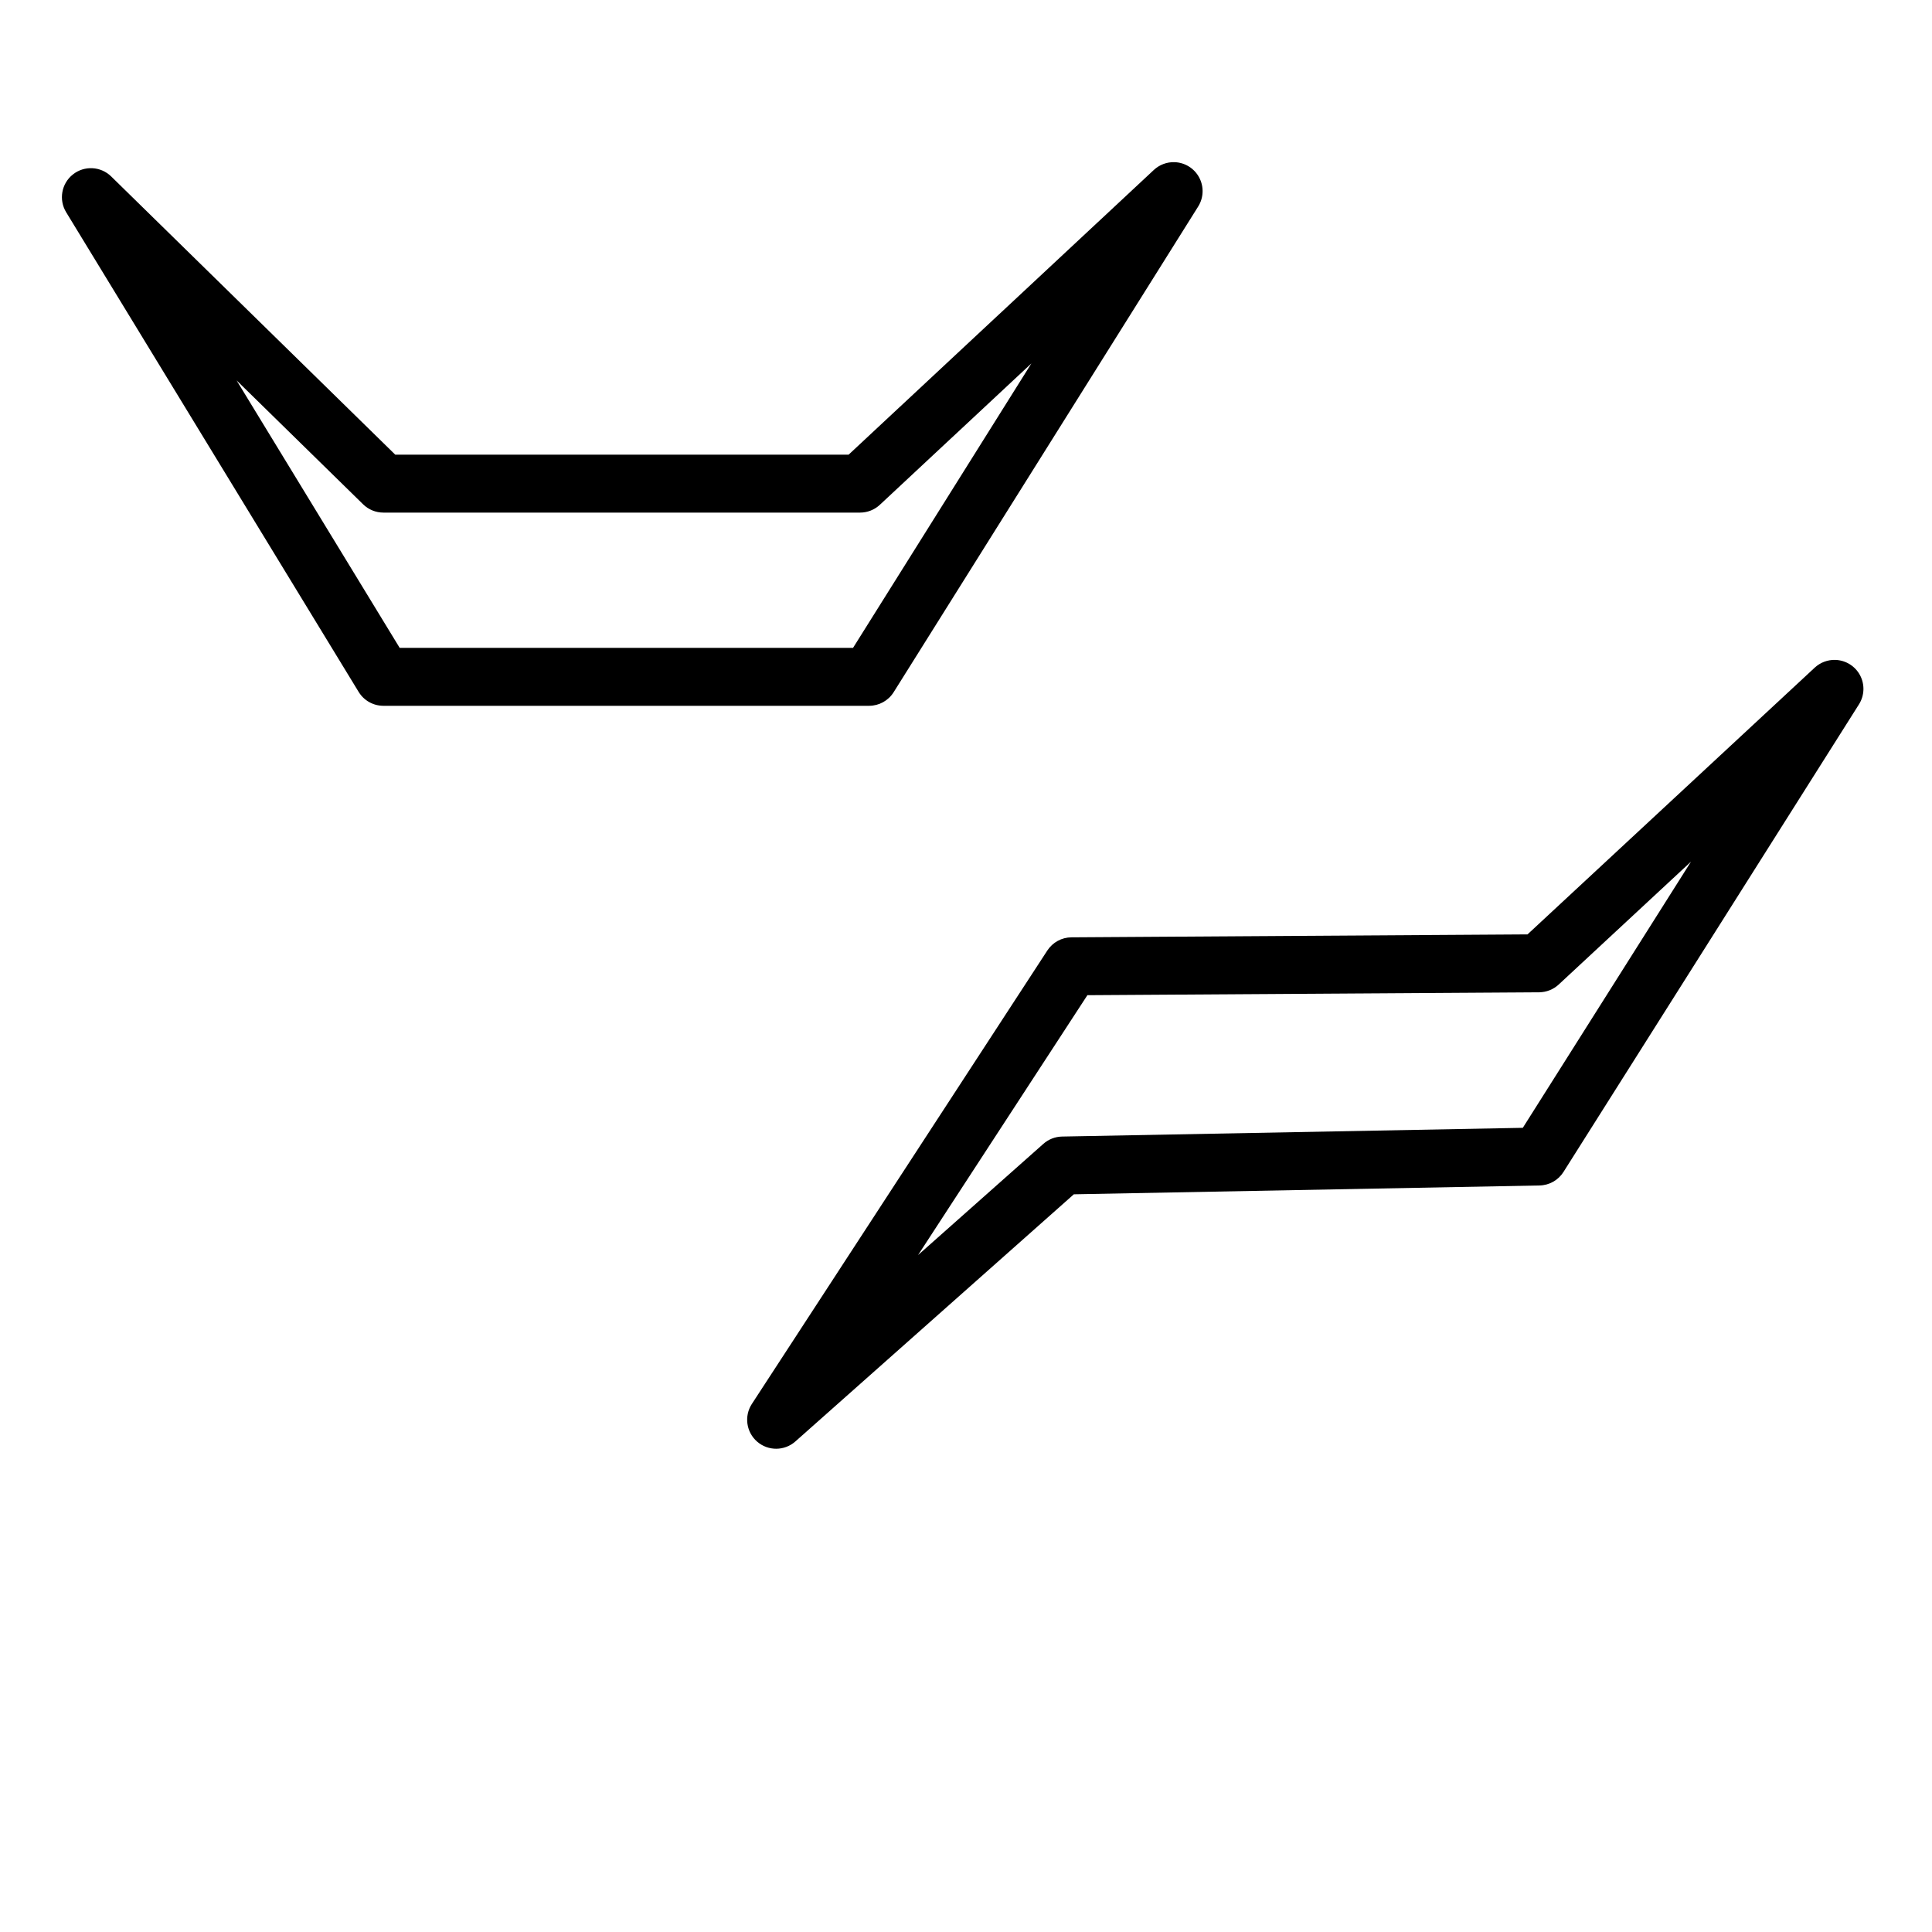
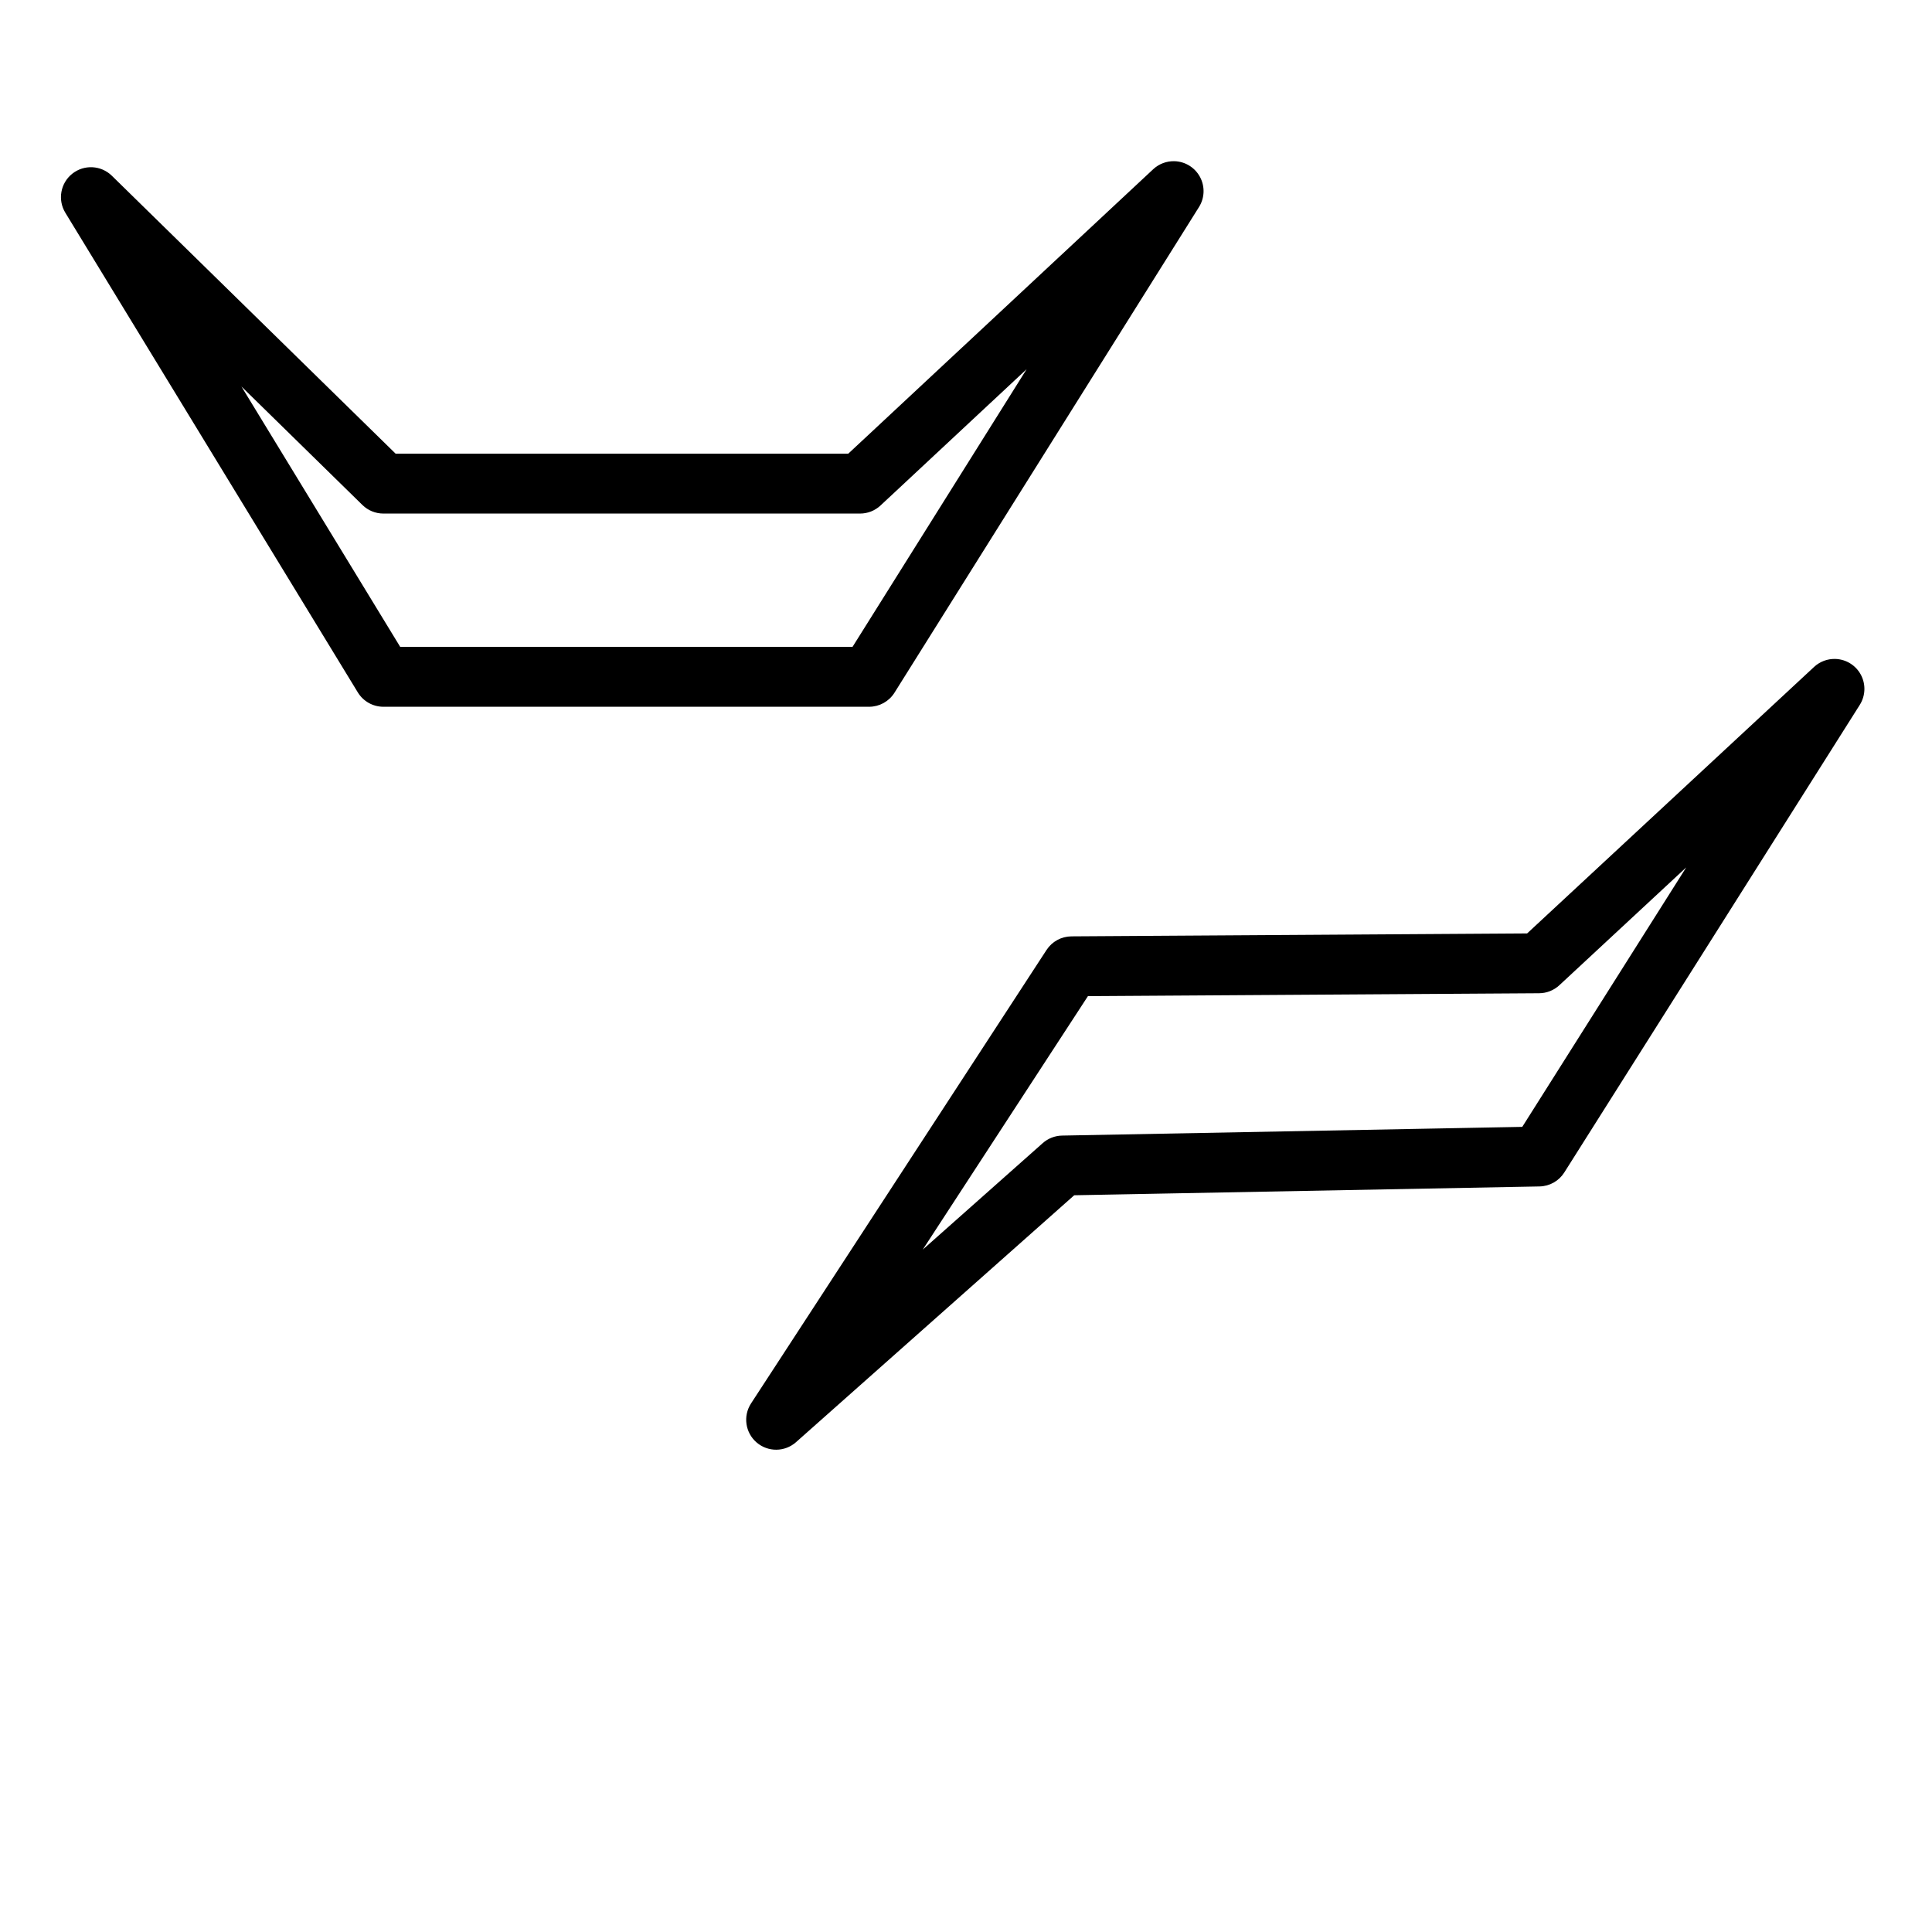
- <svg xmlns="http://www.w3.org/2000/svg" width="1000" height="1000" id="svg4152" version="1.1" viewBox="0 0 1000 1000">
+ <svg xmlns="http://www.w3.org/2000/svg" stroke="currentColor" fill="currentColor" width="1000" height="1000" id="svg4152" version="1.1" viewBox="0 0 1000 1000">
  <defs id="defs5498">
    <marker style="overflow:visible" id="marker4233" refX="0.0" refY="0.0" orient="auto">
      <path transform="scale(0.8)" style="fill-rule:evenodd;stroke:#000000;stroke-width:1pt;stroke-opacity:1;fill:#000000;fill-opacity:1" d="M 5.77,0.0 L -2.88,5.0 L -2.88,-5.0 L 5.77,0.0 z " id="path4235" />
    </marker>
    <marker style="overflow:visible" id="marker4755" refX="0.0" refY="0.0" orient="auto">
      <path transform="scale(0.8)" style="fill-rule:evenodd;stroke:#000000;stroke-width:1pt;stroke-opacity:1;fill:#000000;fill-opacity:1" d="M 5.77,0.0 L -2.88,5.0 L -2.88,-5.0 L 5.77,0.0 z " id="path4757" />
    </marker>
    <marker orient="auto" refY="0.0" refX="0.0" id="Arrow1Lend" style="overflow:visible;">
      <path id="path4164" d="M 0.0,0.0 L 5.0,-5.0 L -12.5,0.0 L 5.0,5.0 L 0.0,0.0 z " style="fill-rule:evenodd;stroke:#000000;stroke-width:1pt;stroke-opacity:1;fill:#000000;fill-opacity:1" transform="scale(0.8) rotate(180) translate(12.5,0)" />
    </marker>
    <marker orient="auto" refY="0.0" refX="0.0" id="Arrow2Lend" style="overflow:visible;">
      <path id="path4182" style="fill-rule:evenodd;stroke-width:0.625;stroke-linejoin:round;stroke:#000000;stroke-opacity:1;fill:#000000;fill-opacity:1" d="M 8.719,4.034 L -2.207,0.016 L 8.719,-4.002 C 6.973,-1.63 6.983,1.616 8.719,4.034 z " transform="scale(1.1) rotate(180) translate(1,0)" />
    </marker>
  </defs>
  <g id="layer1">
    <path d="m 607.912,83.936 a 15.002,15.002 0 0 0 -10.676,4.018 l -157.979,147.367 -234.693,0 L 57.541,91.32 A 15.002,15.002 0 0 0 34.238,109.846 L 185.635,358.129 a 15.002,15.002 0 0 0 12.809,7.191 l 251.396,0 a 15.002,15.002 0 0 0 12.709,-7.033 L 620.176,106.891 A 15.002,15.002 0 0 0 607.912,83.936 Z m -74.076,104.186 -92.295,147.199 -234.676,0 -84.414,-138.432 65.496,64.146 a 15.002,15.002 0 0 0 10.496,4.285 l 246.725,0 a 15.002,15.002 0 0 0 10.23,-4.031 l 78.438,-73.168 z" id="path4175" />
    <path d="m 950.018,341.566 a 15.002,15.002 0 0 0 -10.705,3.992 l -148.68,138.082 -236.057,1.52 a 15.002,15.002 0 0 0 -12.471,6.811 L 389.15,726.695 a 15.002,15.002 0 0 0 22.523,19.406 l 144.145,-127.934 241.031,-4.568 a 15.002,15.002 0 0 0 12.396,-6.984 L 962.201,364.562 a 15.002,15.002 0 0 0 -12.184,-22.996 z m -74.76,104.424 -87.057,137.768 -238.486,4.52 a 15.002,15.002 0 0 0 -9.672,3.779 l -64.865,57.57 87.658,-134.52 233.826,-1.506 a 15.002,15.002 0 0 0 10.111,-4.008 l 68.484,-63.604 z" id="path4177" />
  </g>
</svg>
